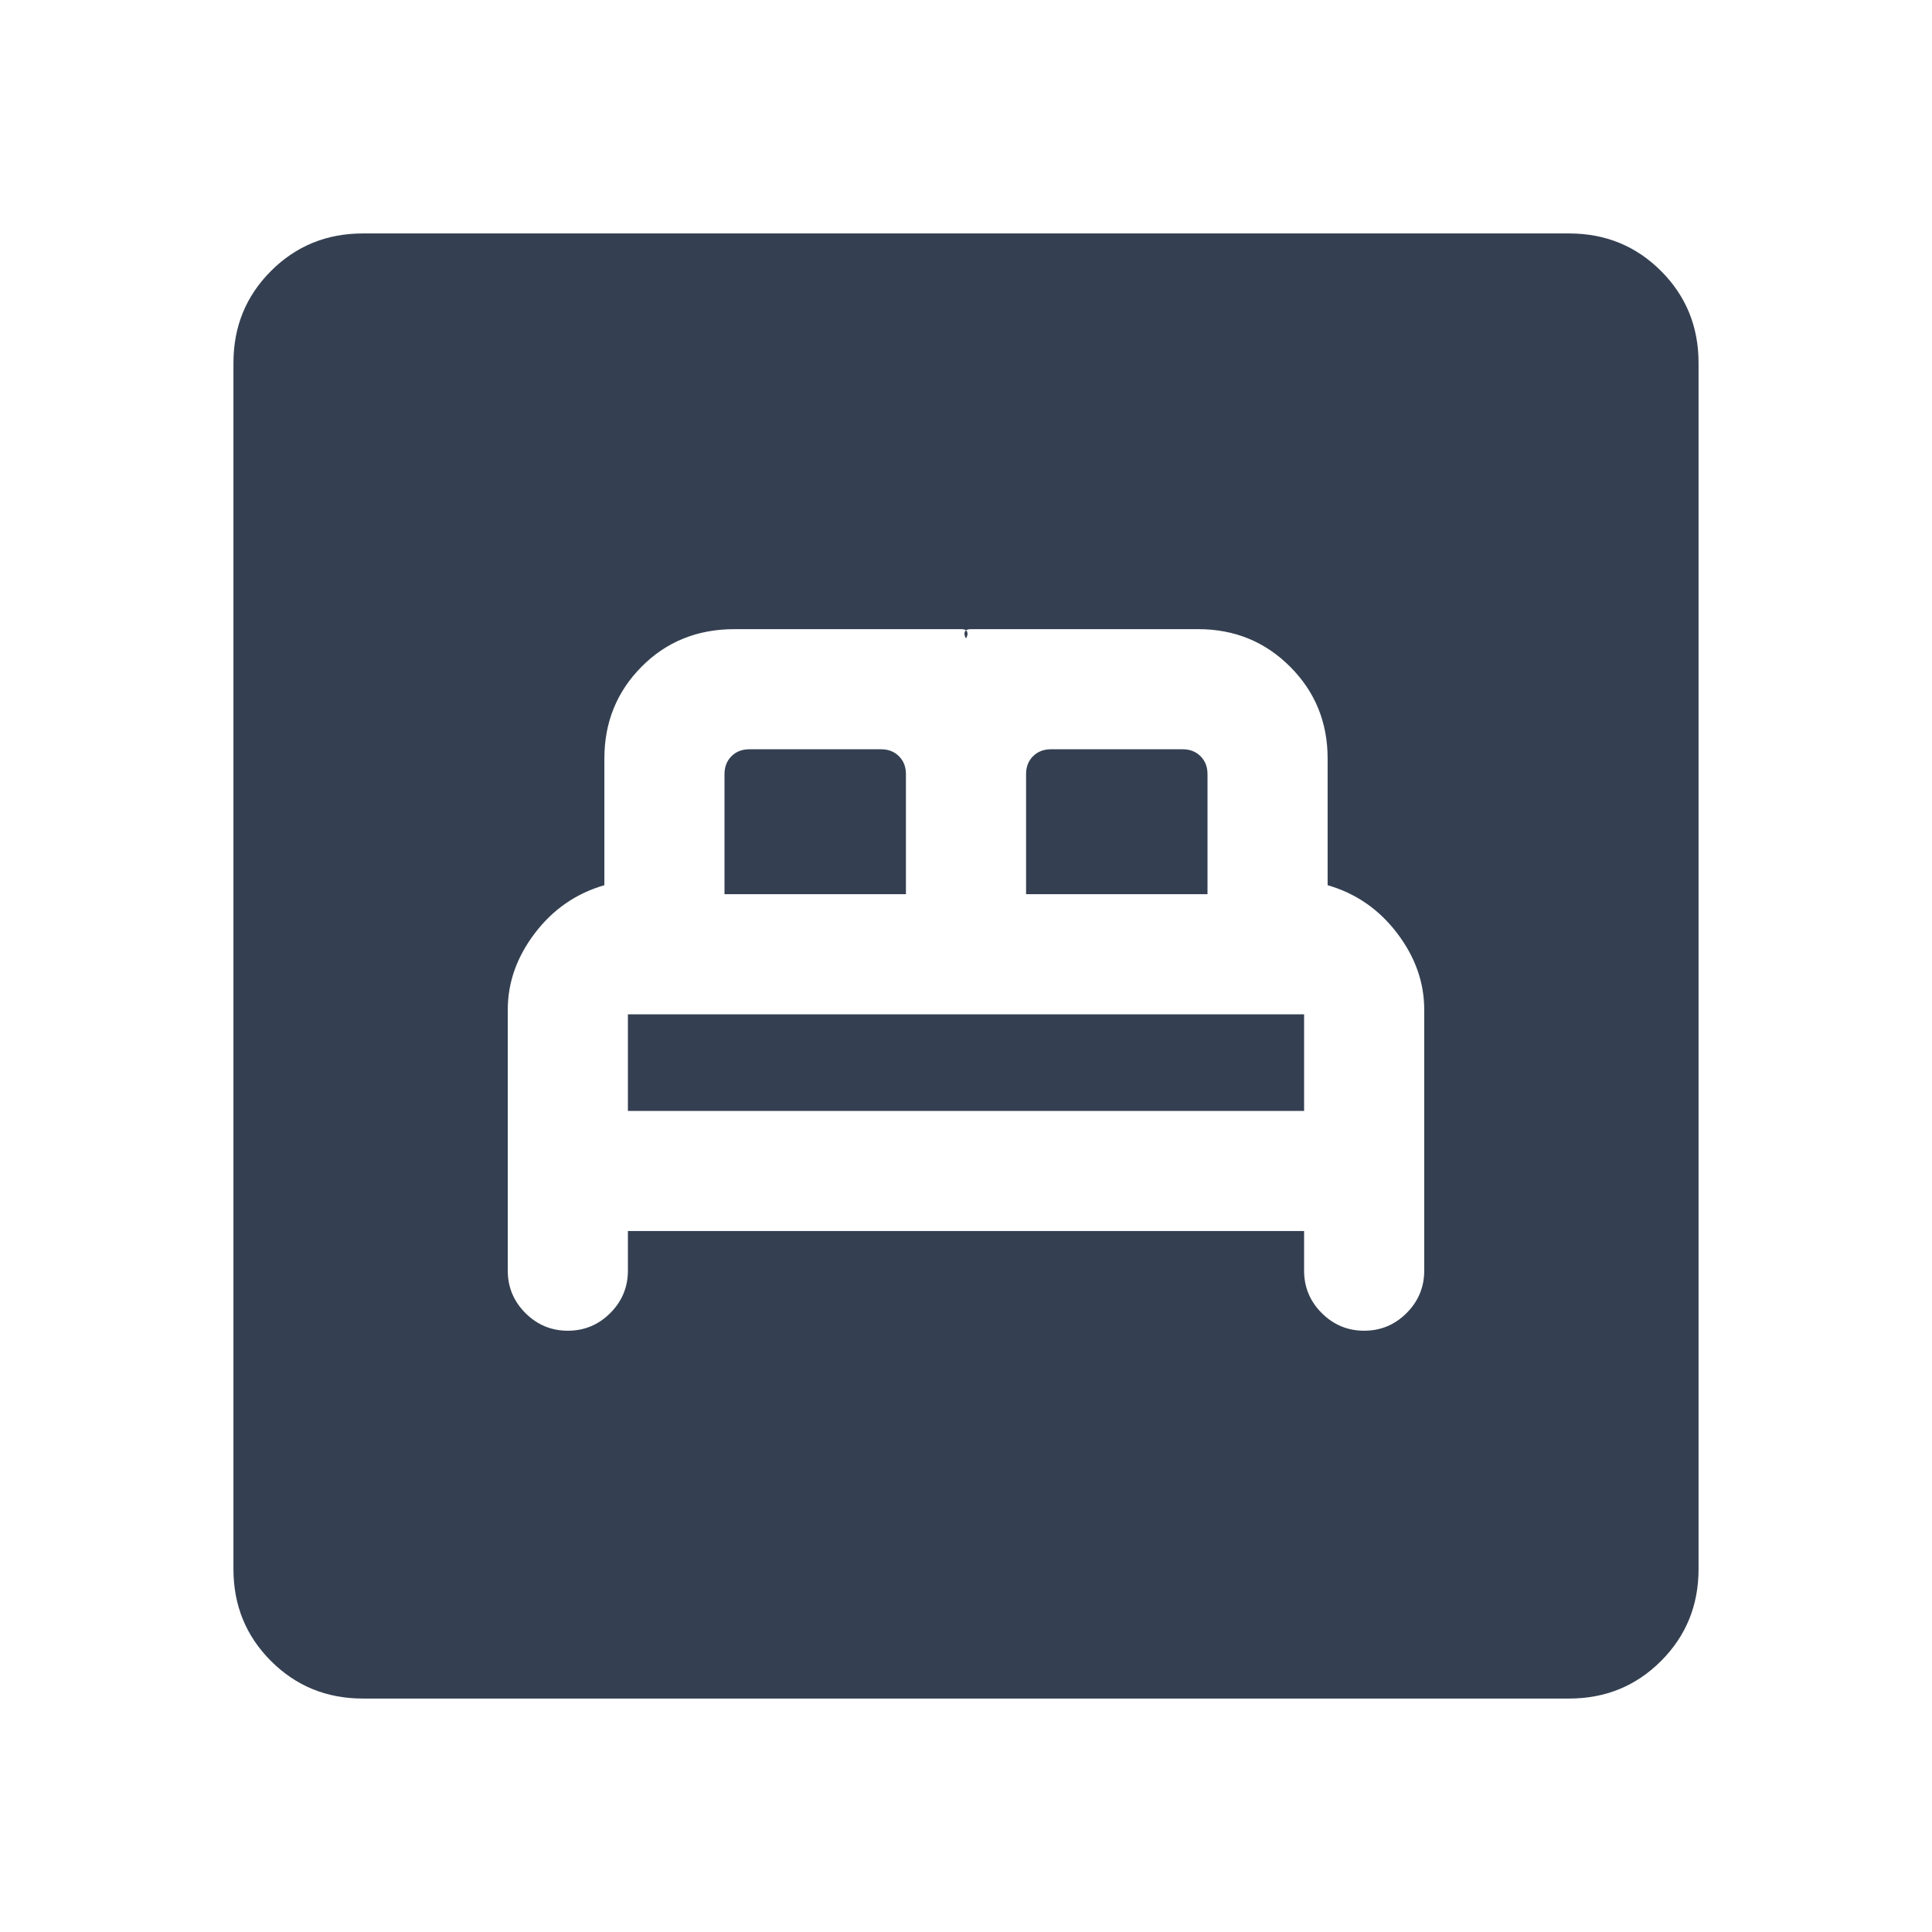
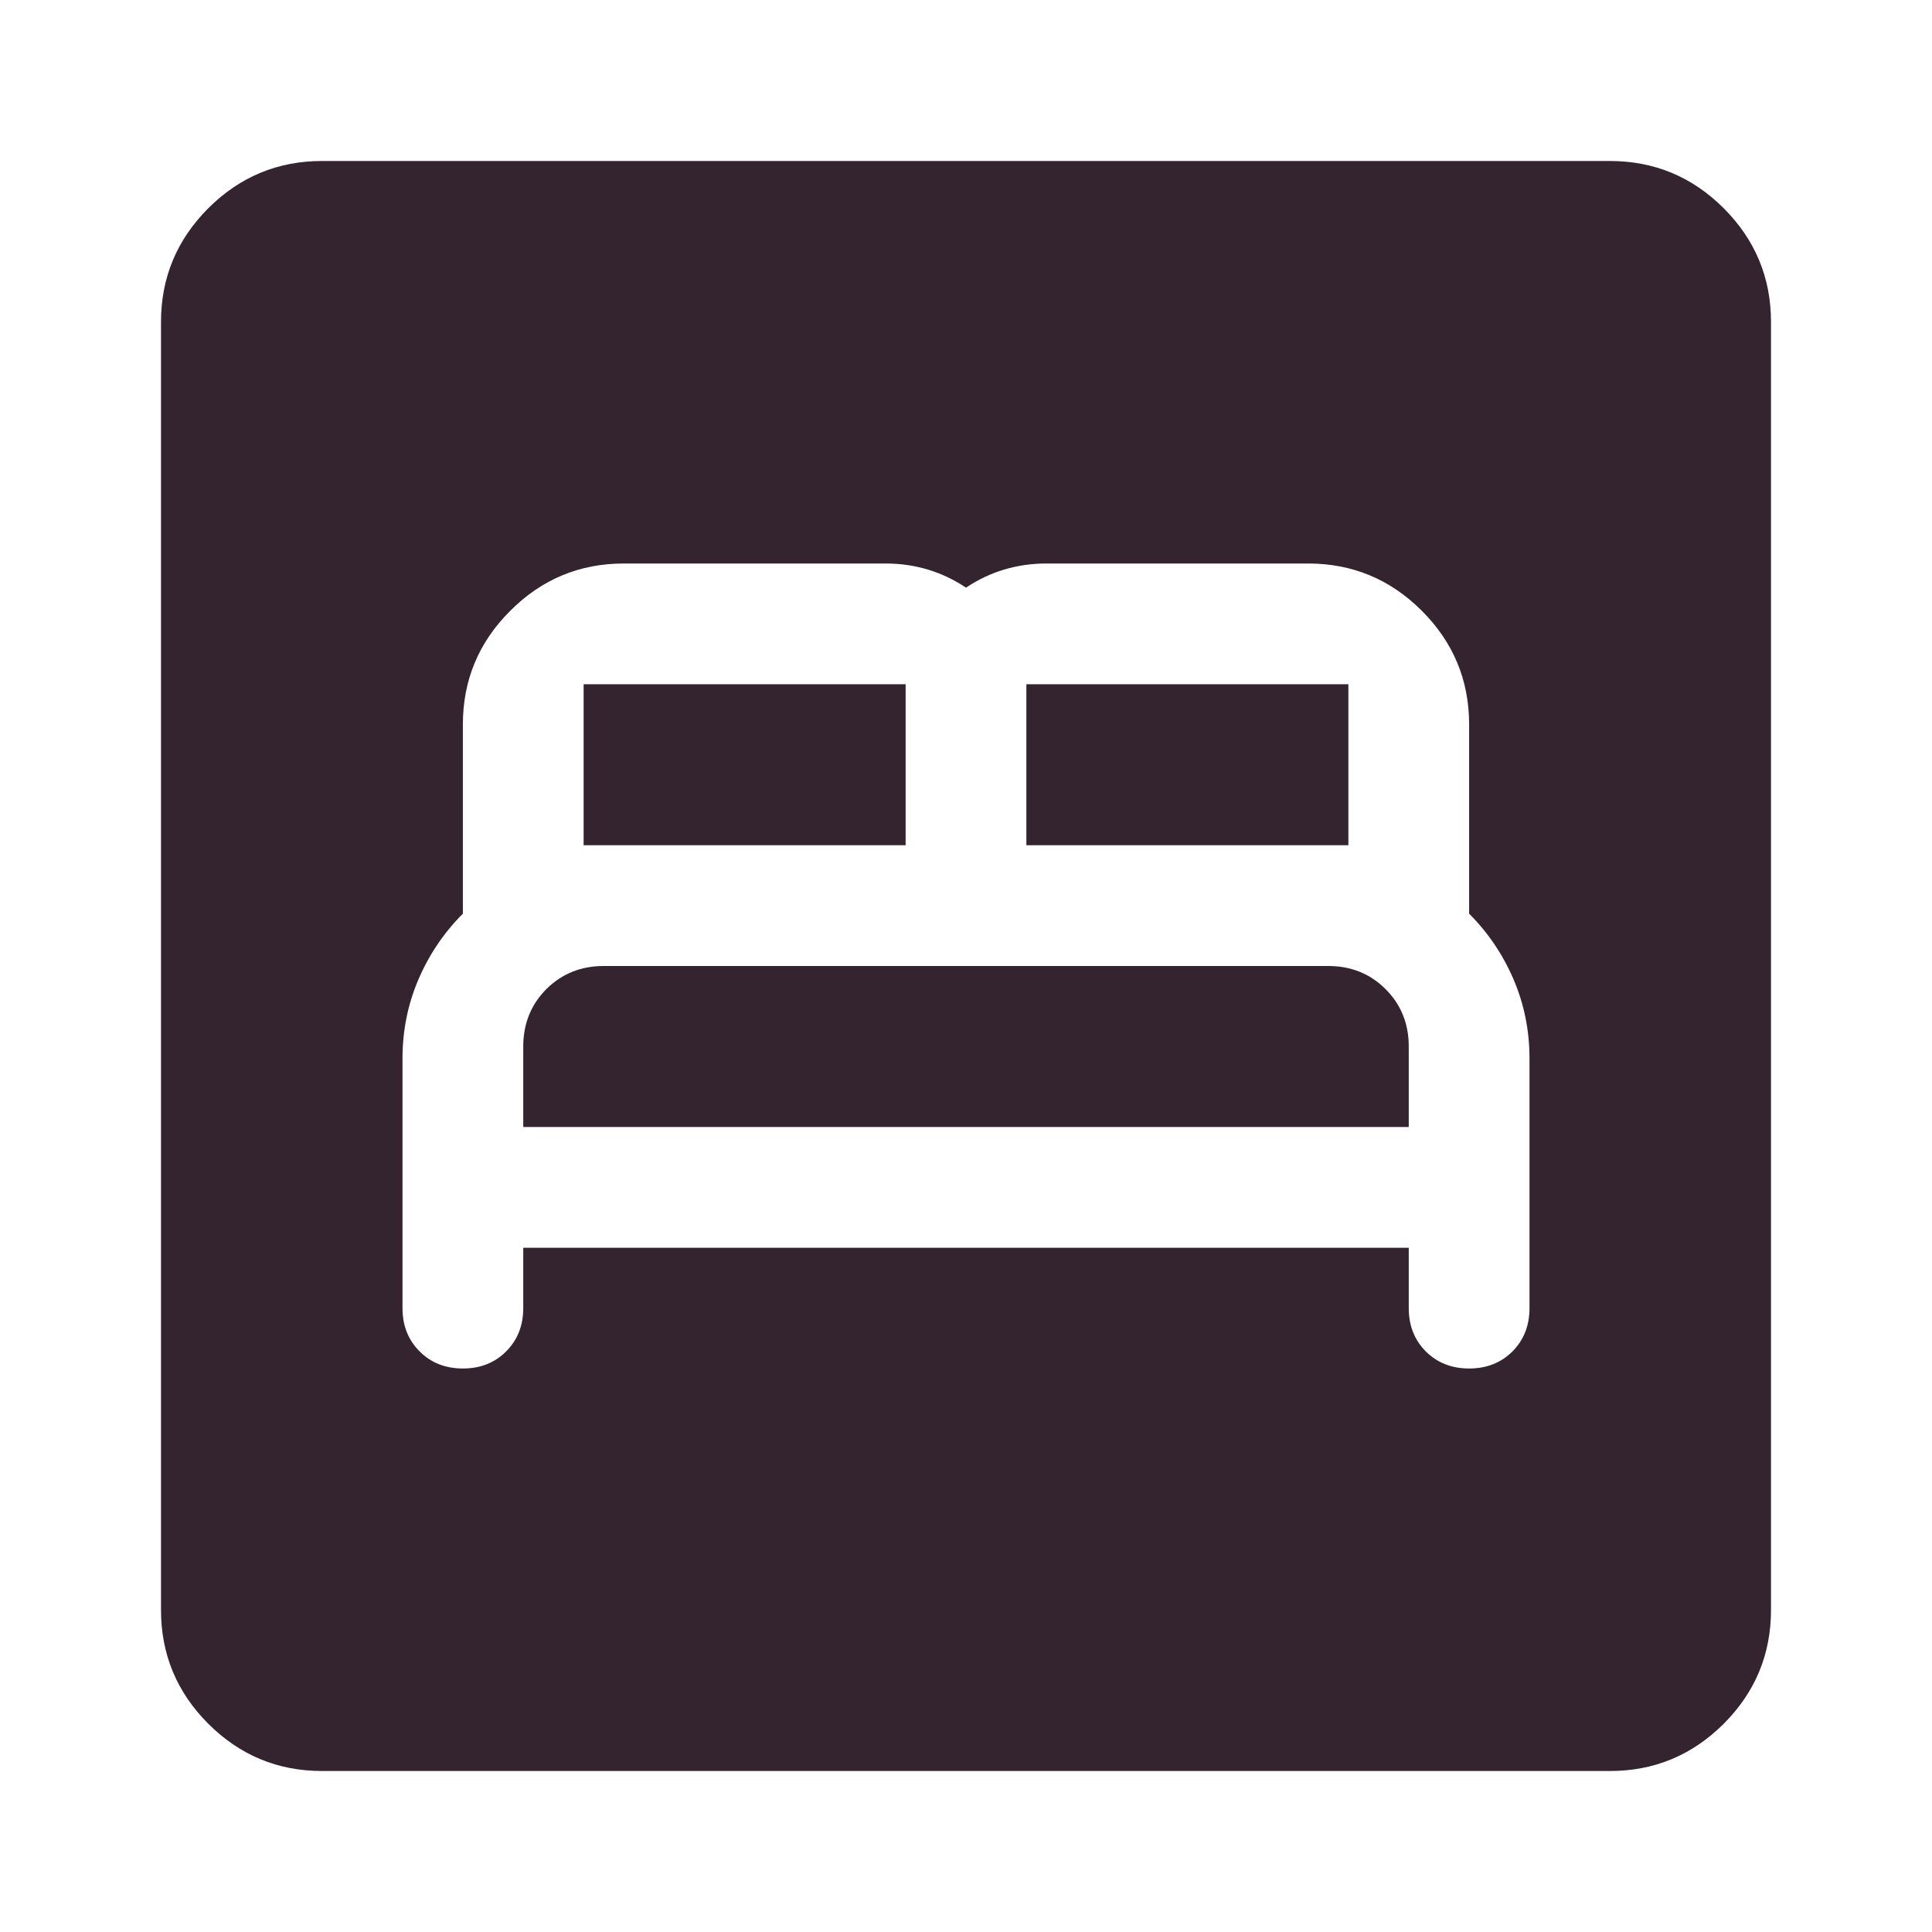
- <svg xmlns="http://www.w3.org/2000/svg" height="20px" viewBox="0 -960 960 960" width="20px" fill="#344051">
-   <path d="M312-348.31h336v19.69q0 12.31 8.77 21.08 8.77 8.77 21.08 8.77 12.3 0 21.07-8.77t8.77-21.08v-129.69q0-20.31-13.5-38.04t-34.5-23.8v-62.93q0-27-18.65-45.65t-45.66-18.65H482.31q-2.31 0-2.89 1.34-.57 1.35.58 3.27 1.15-1.92.58-3.27-.58-1.34-2.89-1.34H364.98q-27.67 0-46.17 18.65t-18.5 45.65v62.93q-21 6.07-34.5 23.8t-13.5 38.04v129.69q0 12.31 8.77 21.08 8.77 8.77 21.07 8.77 12.31 0 21.08-8.77 8.77-8.77 8.77-21.08v-19.69Zm0-59.69v-48h336v48H312Zm48-107.69v-59.69q0-5.39 3.46-8.85t8.85-3.46h65.54q5.38 0 8.84 3.46t3.46 8.85v59.69H360Zm149.85 0v-59.69q0-5.39 3.46-8.85t8.84-3.46h65.54q5.39 0 8.85 3.46t3.46 8.85v59.69h-90.15ZM180.31-116q-27.01 0-45.66-18.65Q116-153.3 116-180.31v-599.38q0-27.01 18.65-45.66Q153.3-844 180.31-844h599.38q27.01 0 45.66 18.65Q844-806.7 844-779.69v599.38q0 27.01-18.65 45.66Q806.7-116 779.69-116H180.31Z" />
+ <svg xmlns="http://www.w3.org/2000/svg" width="24" height="24" viewBox="0 0 24 24" fill="none">
+   <path d="M6.5 15.5H17.5V16.25C17.5 16.467 17.571 16.646 17.712 16.788C17.854 16.929 18.033 17 18.25 17C18.467 17 18.646 16.929 18.788 16.788C18.929 16.646 19 16.467 19 16.25V13.15C19 12.8 18.933 12.471 18.8 12.162C18.667 11.854 18.483 11.583 18.25 11.35V9C18.25 8.45 18.054 7.979 17.663 7.588C17.271 7.196 16.8 7 16.25 7H13C12.817 7 12.642 7.025 12.475 7.075C12.308 7.125 12.15 7.2 12 7.3C11.85 7.2 11.692 7.125 11.525 7.075C11.358 7.025 11.183 7 11 7H7.75C7.2 7 6.729 7.196 6.338 7.588C5.946 7.979 5.75 8.45 5.75 9V11.35C5.517 11.583 5.333 11.854 5.2 12.162C5.067 12.471 5 12.8 5 13.15V16.25C5 16.467 5.071 16.646 5.213 16.788C5.354 16.929 5.533 17 5.75 17C5.967 17 6.146 16.929 6.287 16.788C6.429 16.646 6.5 16.467 6.5 16.25V15.5ZM6.5 14V13C6.5 12.717 6.596 12.479 6.787 12.287C6.979 12.096 7.217 12 7.5 12H16.5C16.783 12 17.021 12.096 17.212 12.287C17.404 12.479 17.5 12.717 17.5 13V14H6.5ZM7.25 10.5V8.5H11.25V10.5H7.25ZM12.75 10.5V8.5H16.75V10.5H12.75ZM4 22C3.45 22 2.979 21.804 2.587 21.413C2.196 21.021 2 20.55 2 20V4C2 3.45 2.196 2.979 2.587 2.587C2.979 2.196 3.45 2 4 2H20C20.55 2 21.021 2.196 21.413 2.587C21.804 2.979 22 3.45 22 4V20C22 20.55 21.804 21.021 21.413 21.413C21.021 21.804 20.55 22 20 22H4Z" fill="#342430" />
</svg>
